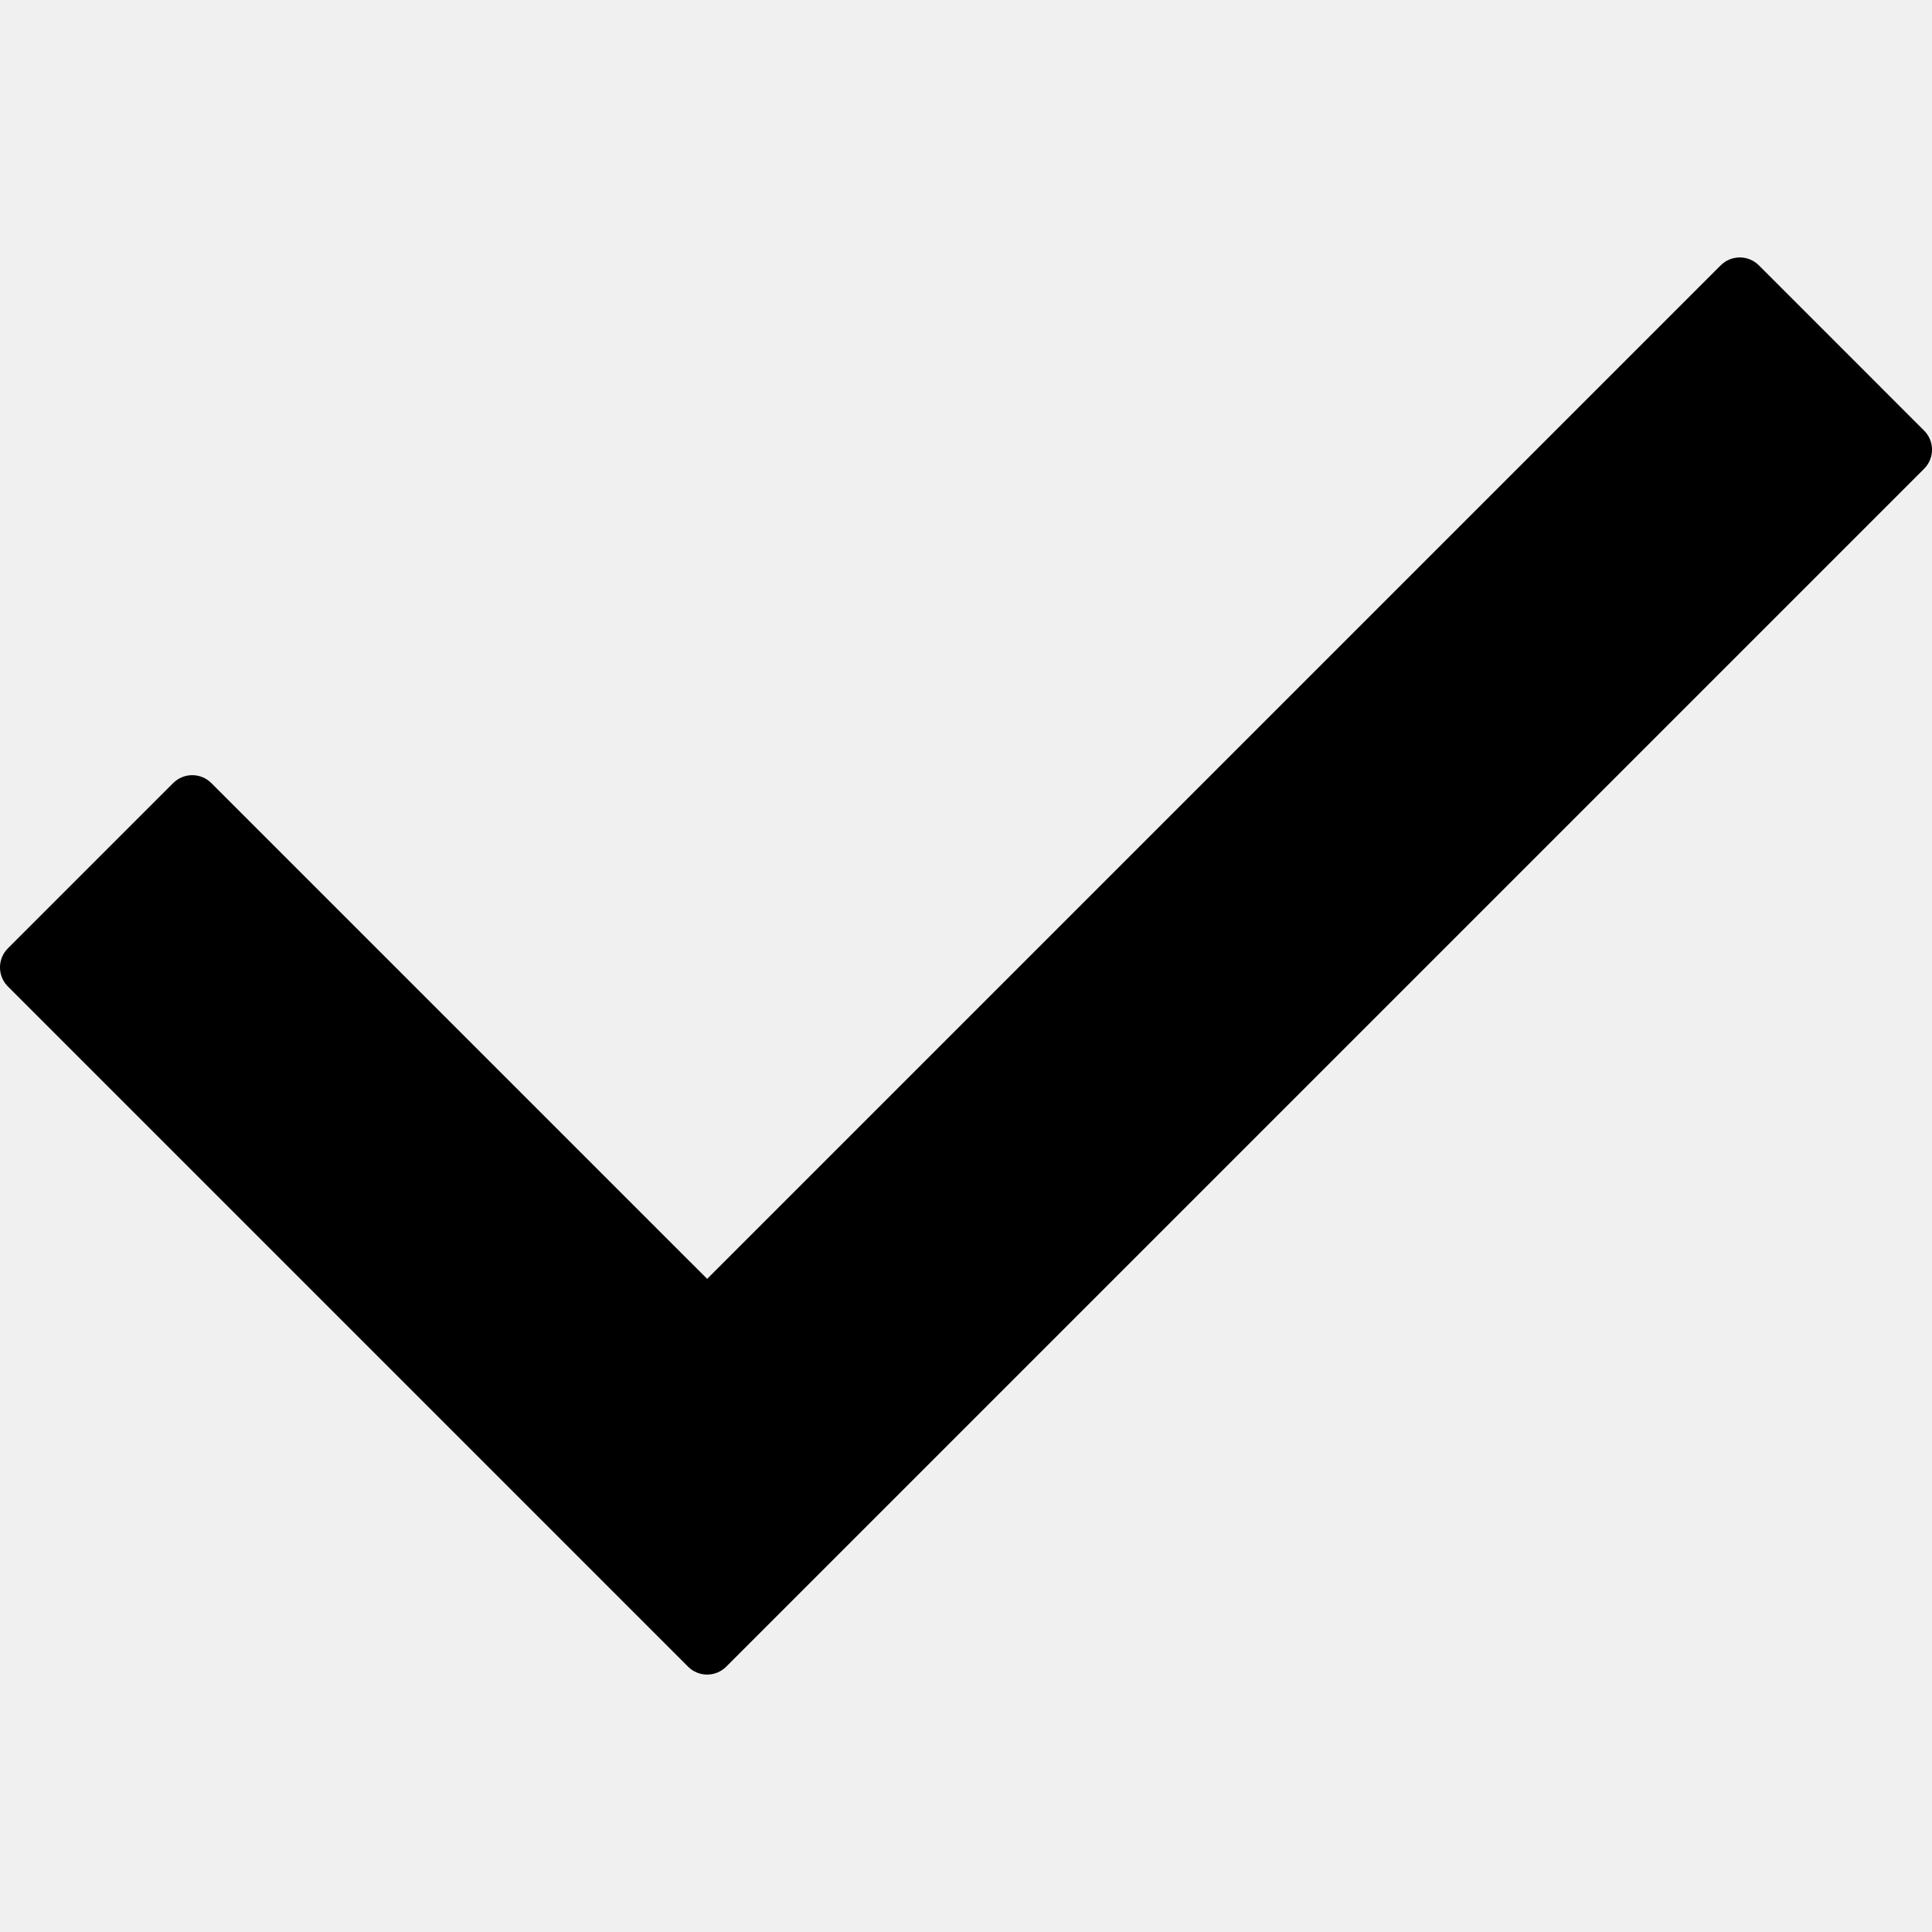
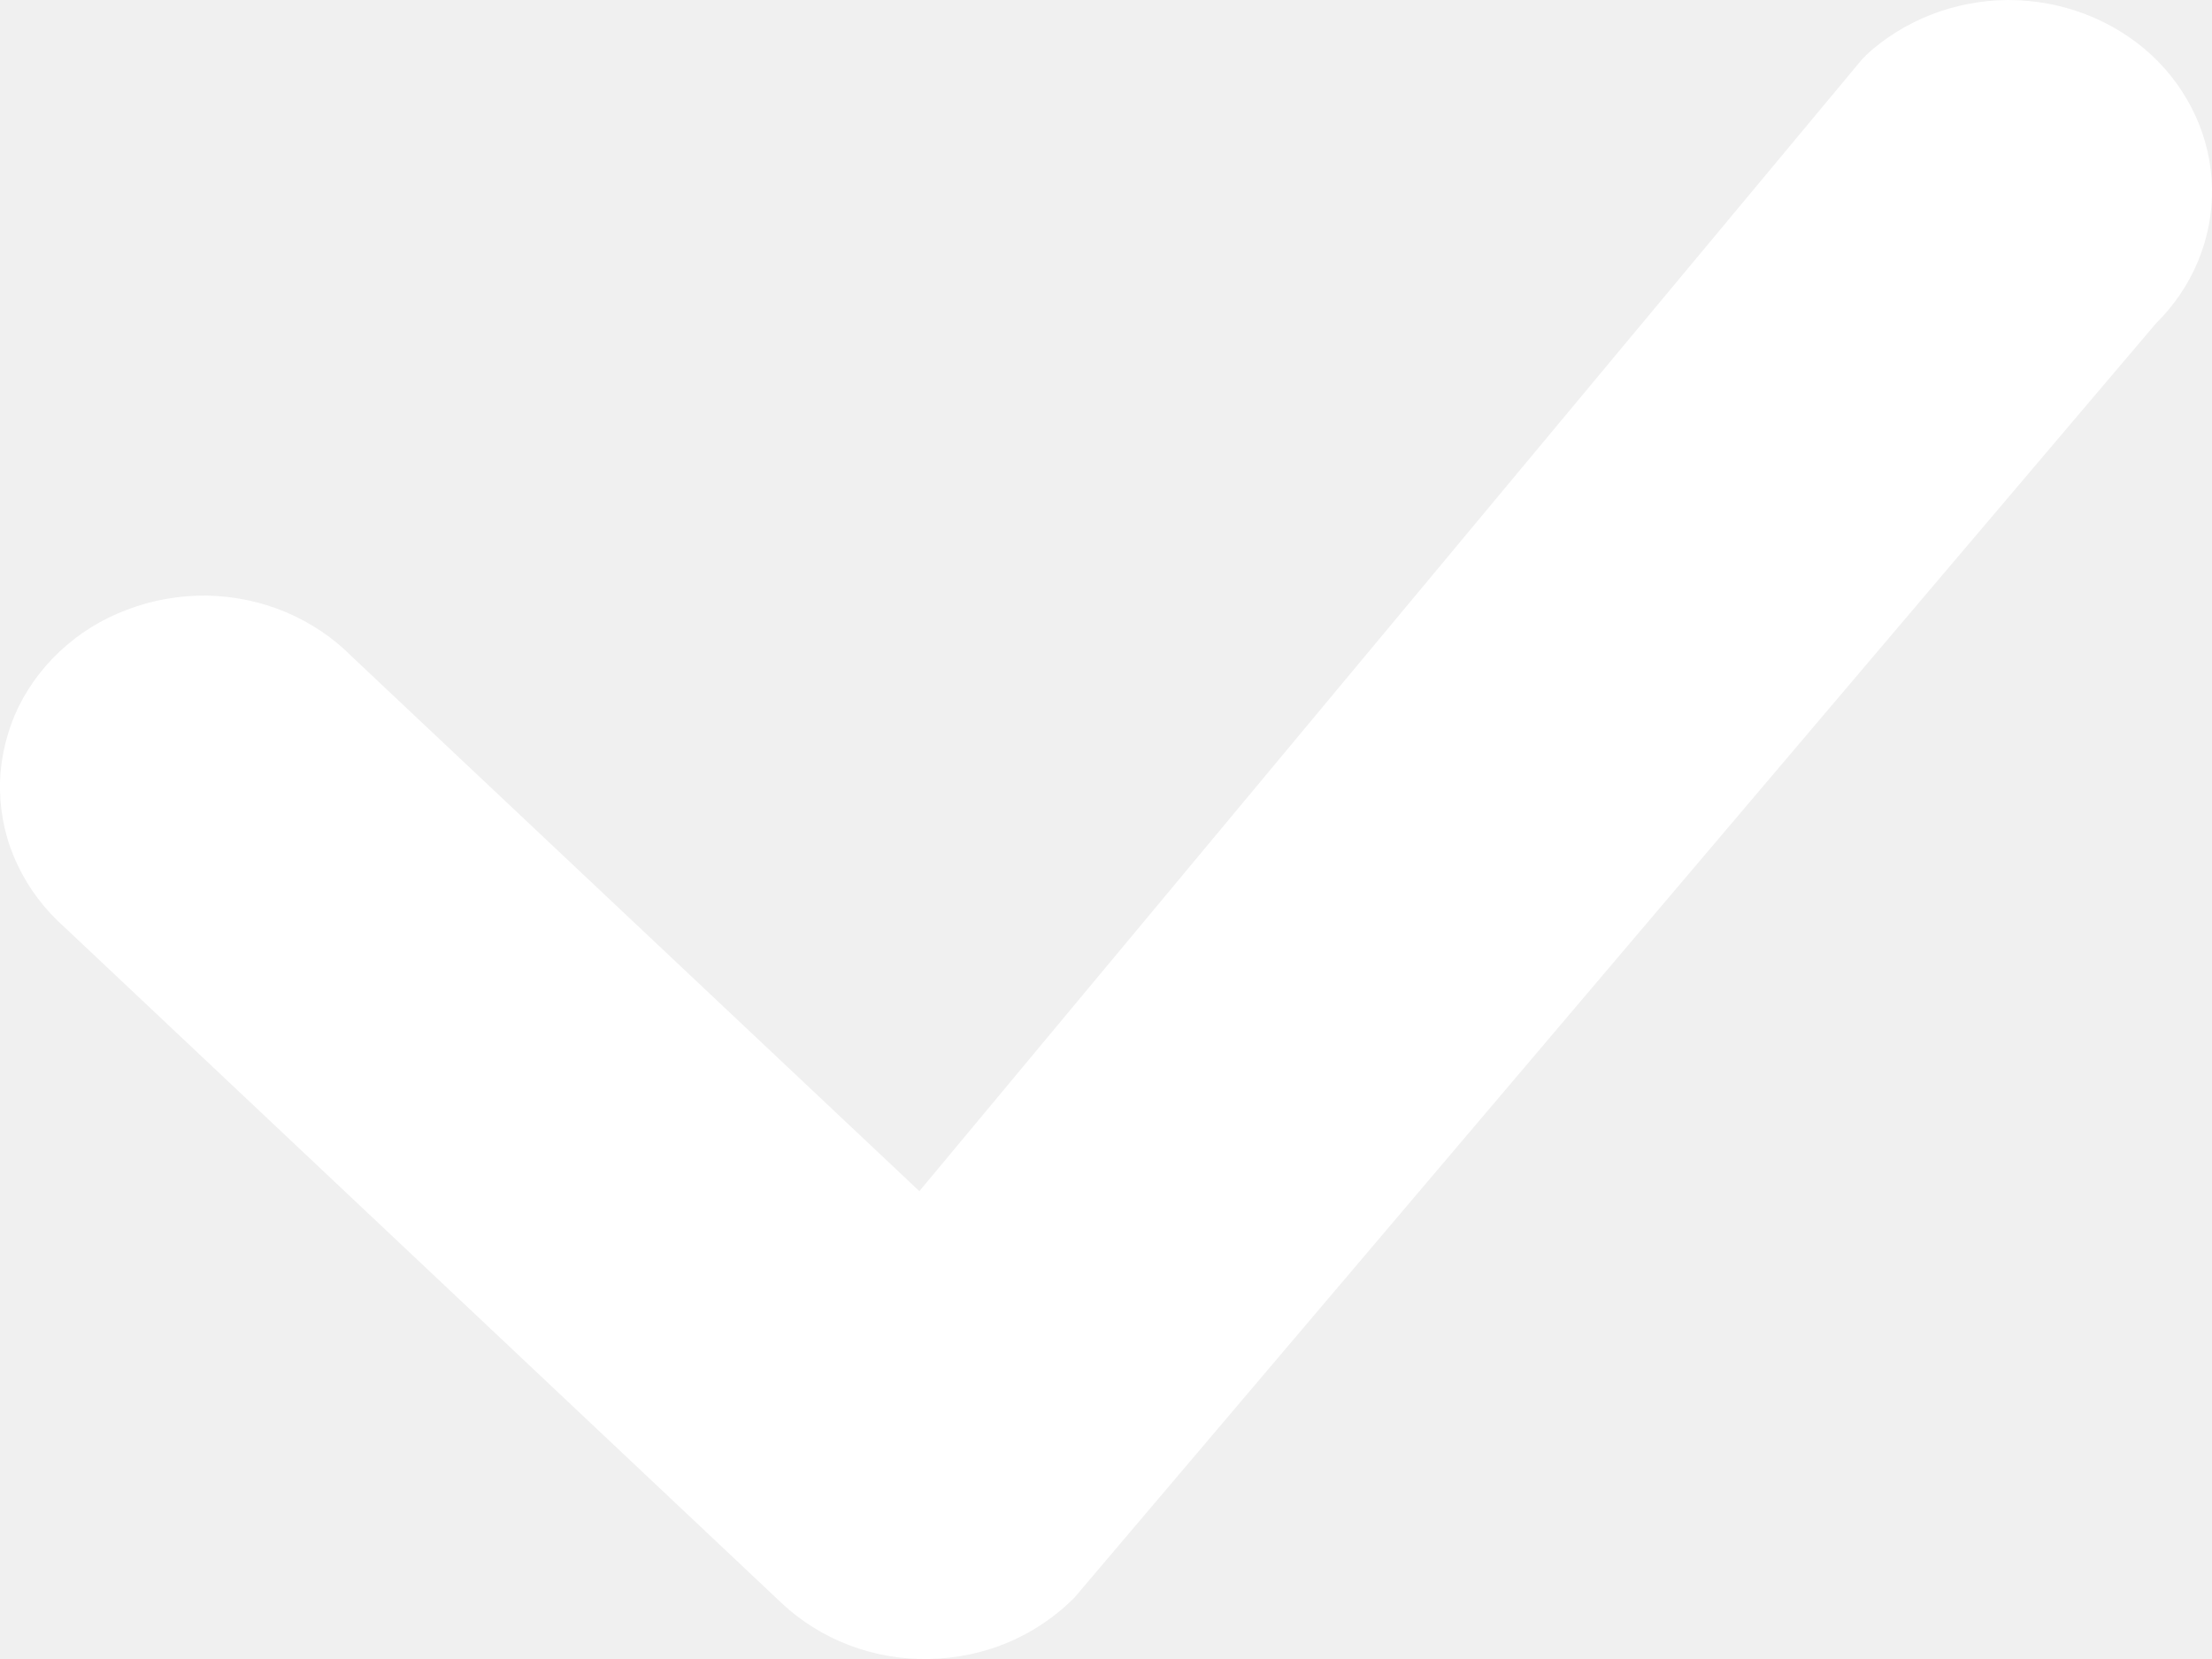
- <svg xmlns="http://www.w3.org/2000/svg" version="1.1" width="10px" height="10px" viewBox="0 0 78.369 78.369" xml:space="preserve">
-   <g>
-     <path d="M78.049,19.015L29.458,67.606c-0.428,0.428-1.121,0.428-1.548,0L0.32,40.015c-0.427-0.426-0.427-1.119,0-1.547l6.704-6.704   c0.428-0.427,1.121-0.427,1.548,0l20.113,20.112l41.113-41.113c0.429-0.427,1.12-0.427,1.548,0l6.703,6.704   C78.477,17.894,78.477,18.586,78.049,19.015z" />
-   </g>
+ <svg xmlns="http://www.w3.org/2000/svg" width="8" height="6" viewBox="0 0 8 6" fill="none">
+   <path fill-rule="evenodd" clip-rule="evenodd" d="M6.747 0.201C6.885 0.073 7.07 0.001 7.263 2.63976e-06C7.456 -0 7.642 0.071 7.78 0.198C7.917 0.325 7.997 0.499 8 0.681C8.003 0.863 7.93 1.039 7.797 1.17L3.885 5.779C3.817 5.847 3.736 5.902 3.646 5.94C3.556 5.978 3.458 5.998 3.36 6C3.261 6.002 3.163 5.985 3.071 5.95C2.979 5.915 2.896 5.863 2.826 5.797L0.234 3.354C0.162 3.29 0.104 3.214 0.064 3.129C0.023 3.044 0.002 2.952 0 2.859C-0.002 2.766 0.017 2.674 0.053 2.587C0.09 2.501 0.145 2.423 0.215 2.357C0.285 2.291 0.368 2.239 0.46 2.205C0.551 2.17 0.649 2.153 0.748 2.154C0.847 2.156 0.944 2.176 1.034 2.214C1.124 2.252 1.206 2.307 1.273 2.375L3.325 4.308L6.729 0.221C6.735 0.214 6.741 0.207 6.748 0.201H6.747Z" fill="white" />
</svg>
